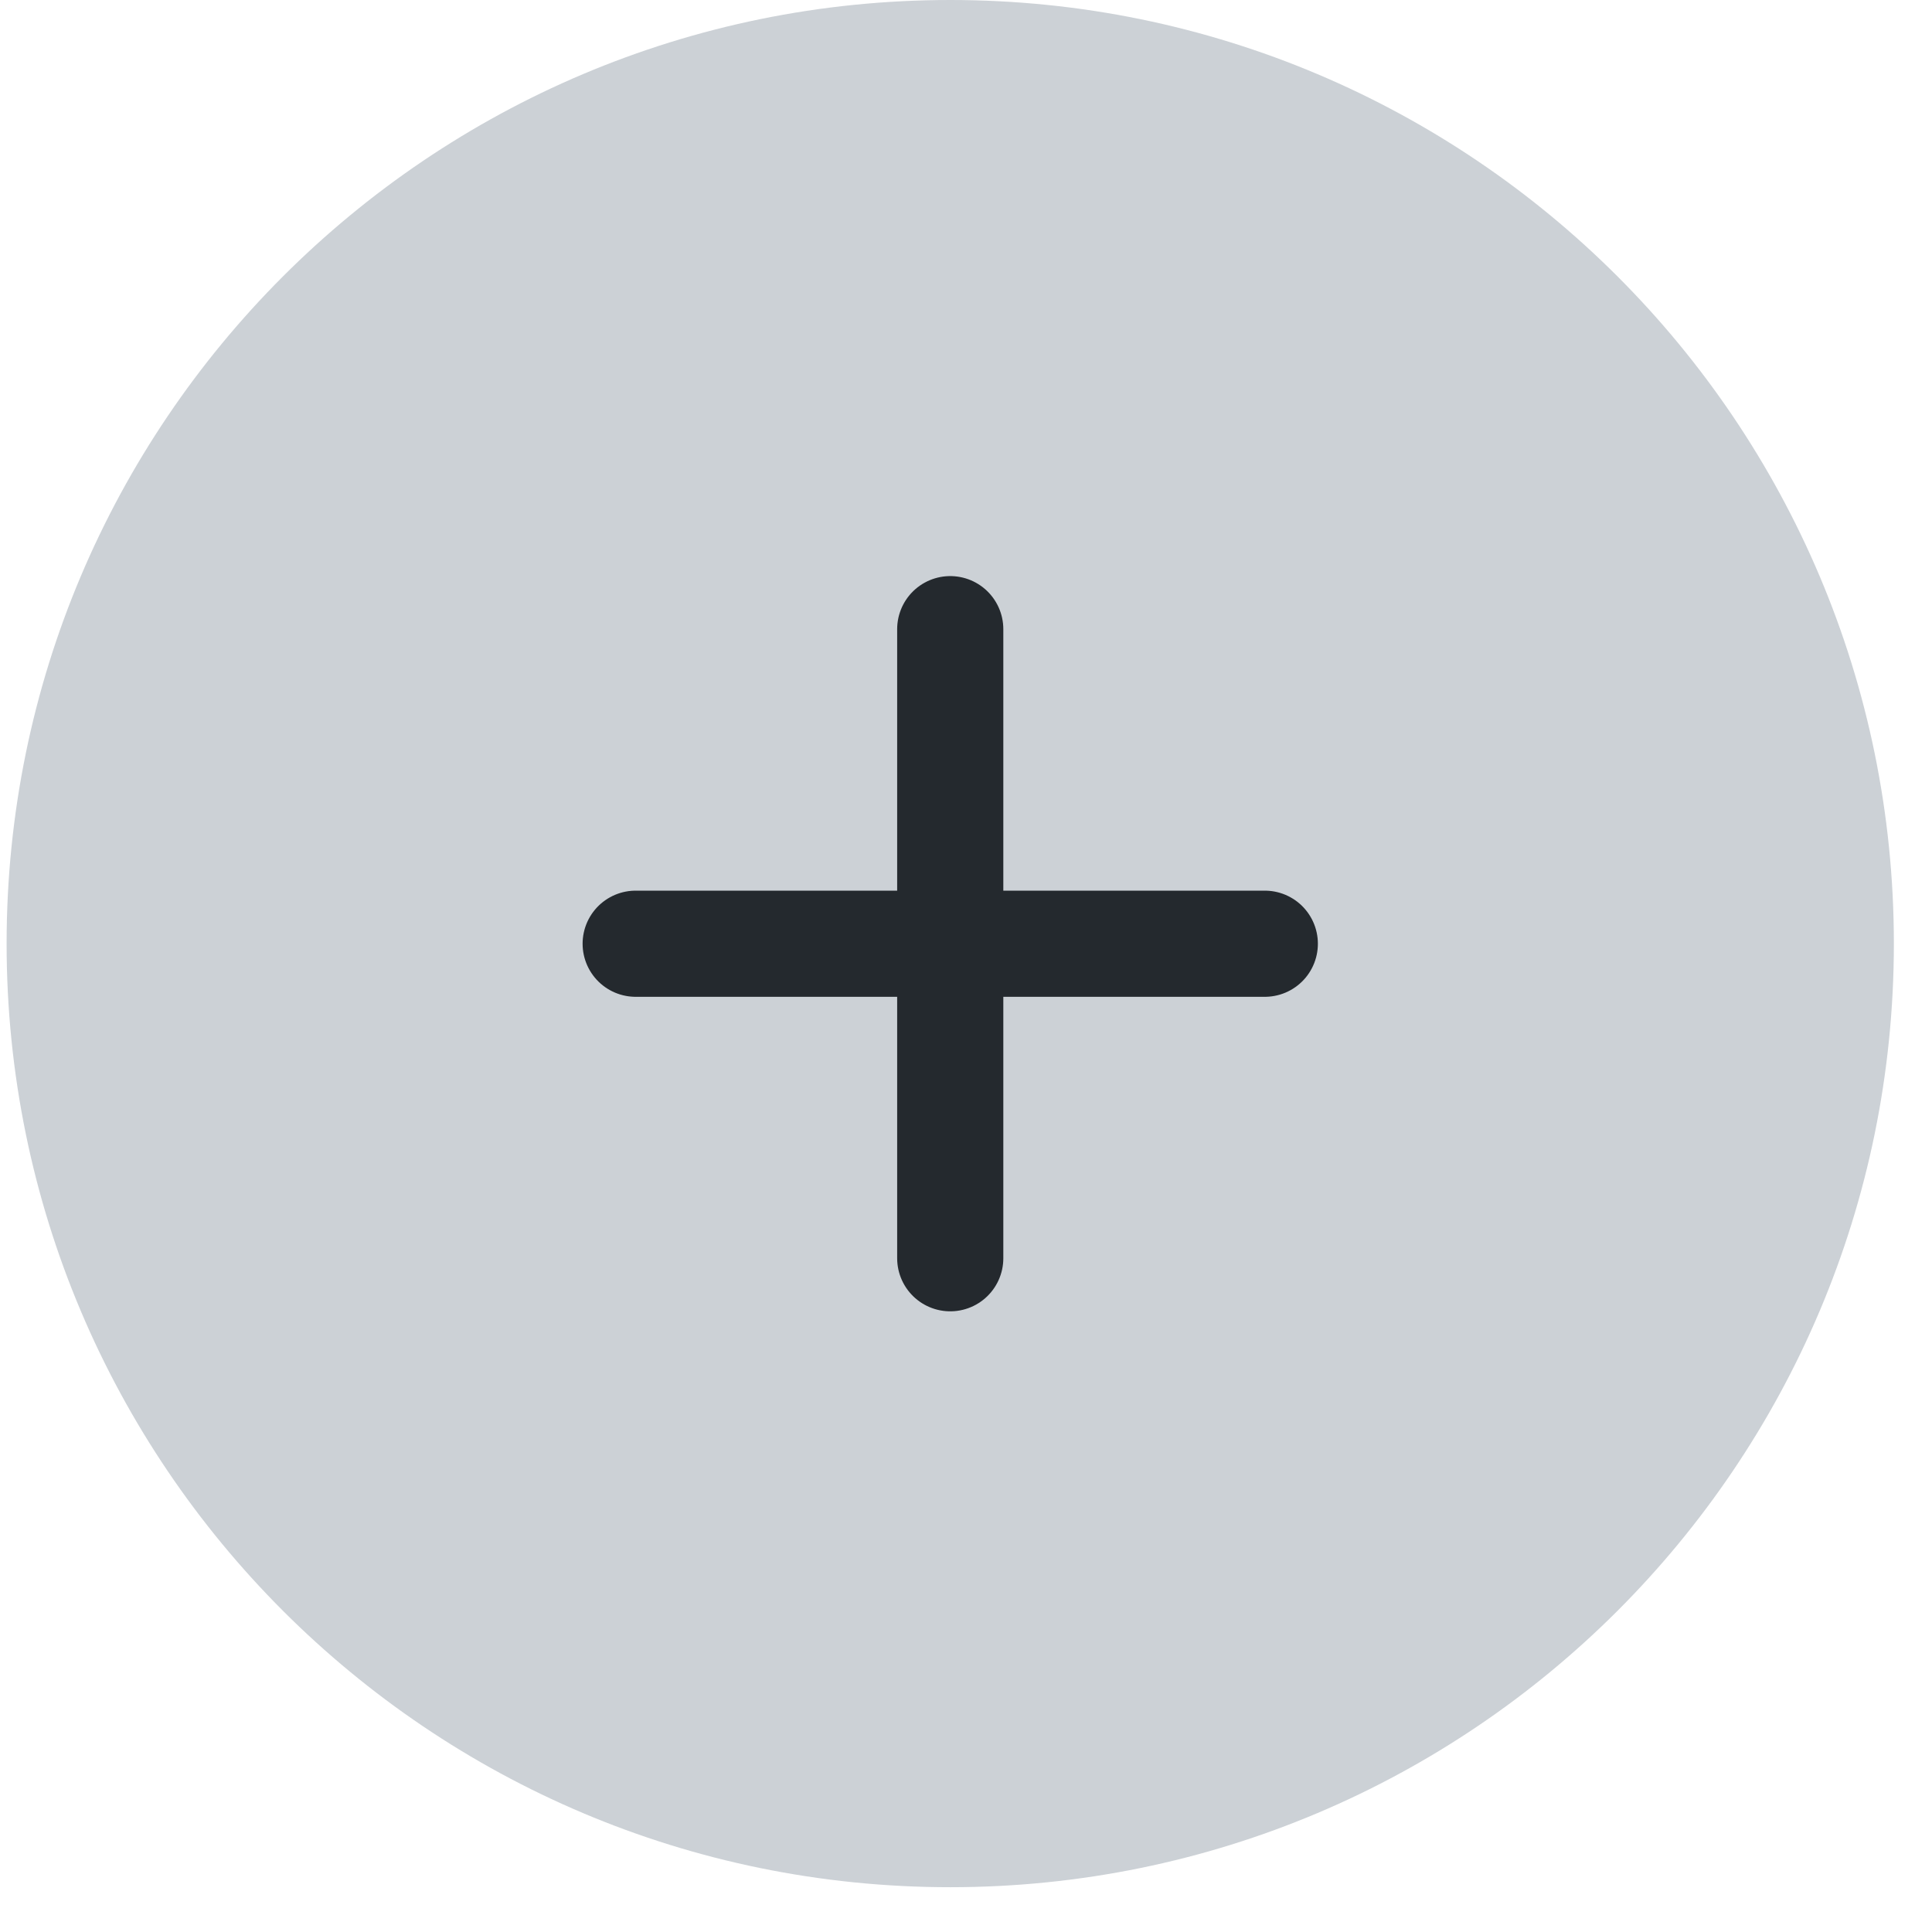
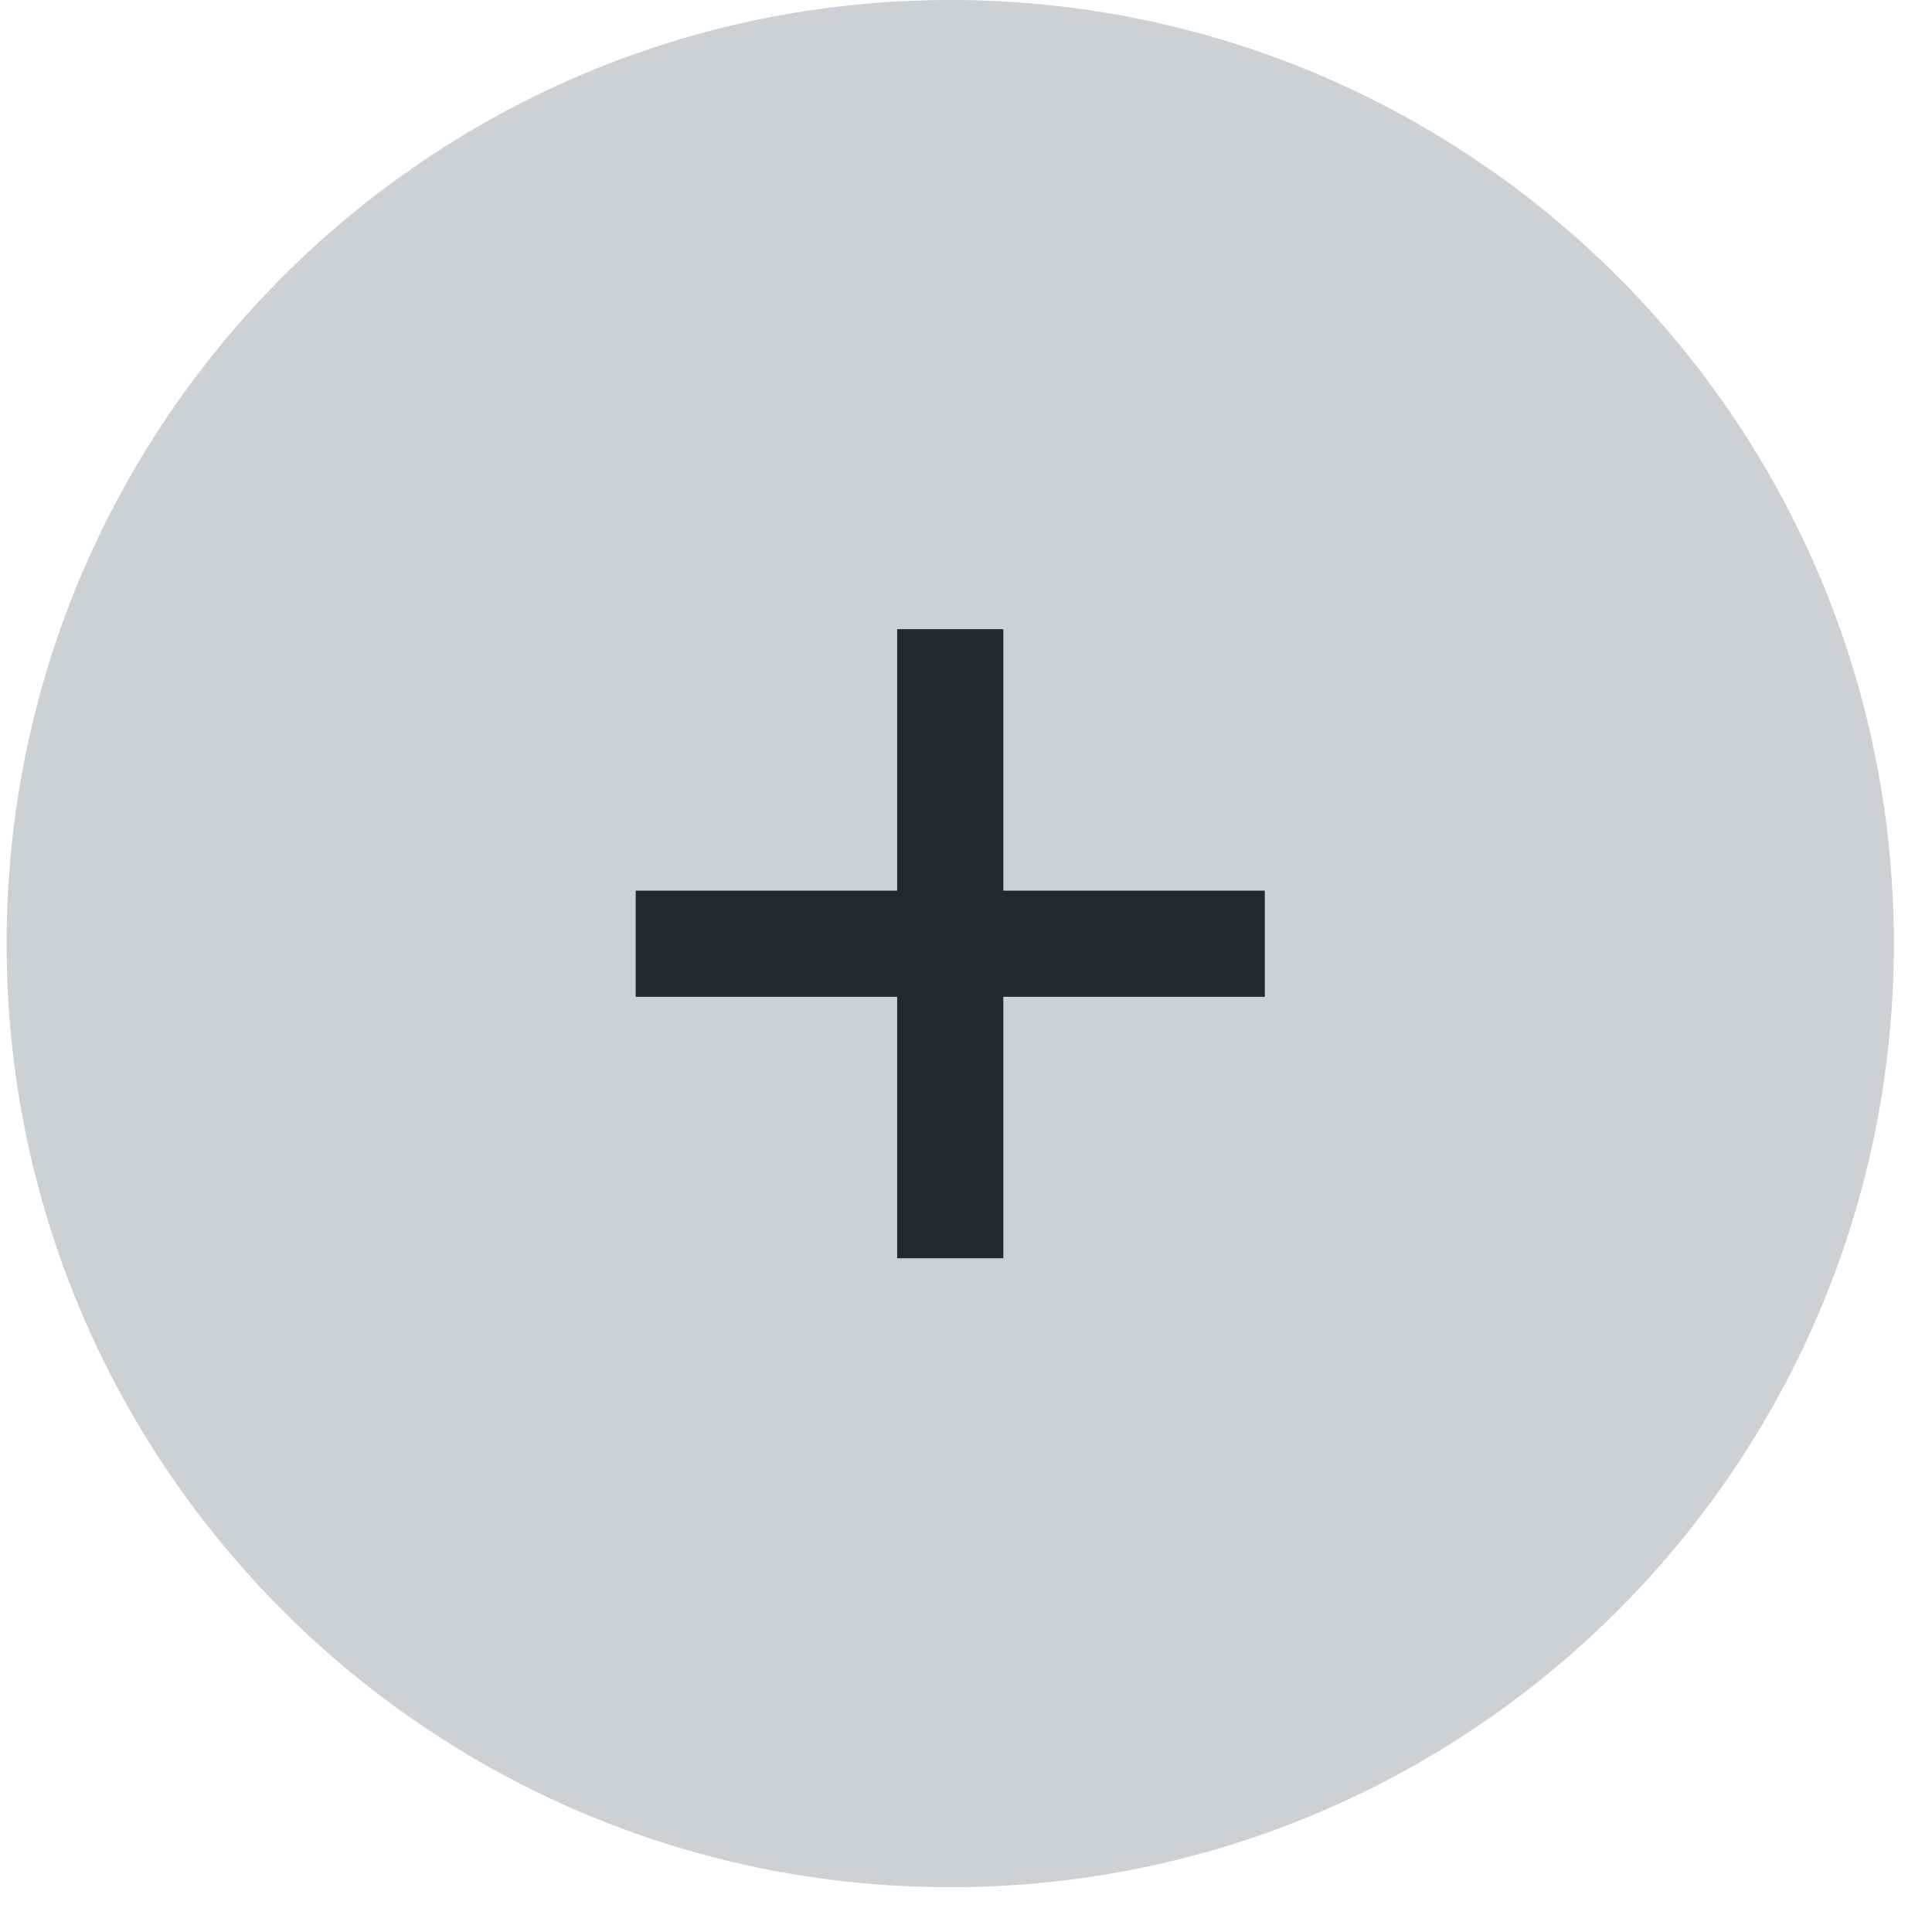
<svg xmlns="http://www.w3.org/2000/svg" width="38" height="38" viewBox="0 0 38 38" fill="none">
-   <path d="M18.69 12.375V24.748" stroke="#222222" stroke-width="2.088" stroke-linecap="round" />
-   <path d="M24.877 18.562H12.503" stroke="#222222" stroke-width="2.088" stroke-linecap="round" />
+   <path d="M18.69 12.375V24.748" stroke="#222222" stroke-width="2.088" strokeLinecap="round" />
+   <path d="M24.877 18.562H12.503" stroke="#222222" stroke-width="2.088" strokeLinecap="round" />
  <path d="M18.69 37.119C28.94 37.119 37.25 28.81 37.25 18.56C37.25 8.309 28.94 0 18.69 0C8.44 0 0.13 8.309 0.13 18.56C0.13 28.81 8.44 37.119 18.69 37.119Z" fill="#2A4157" fill-opacity="0.24" />
</svg>
